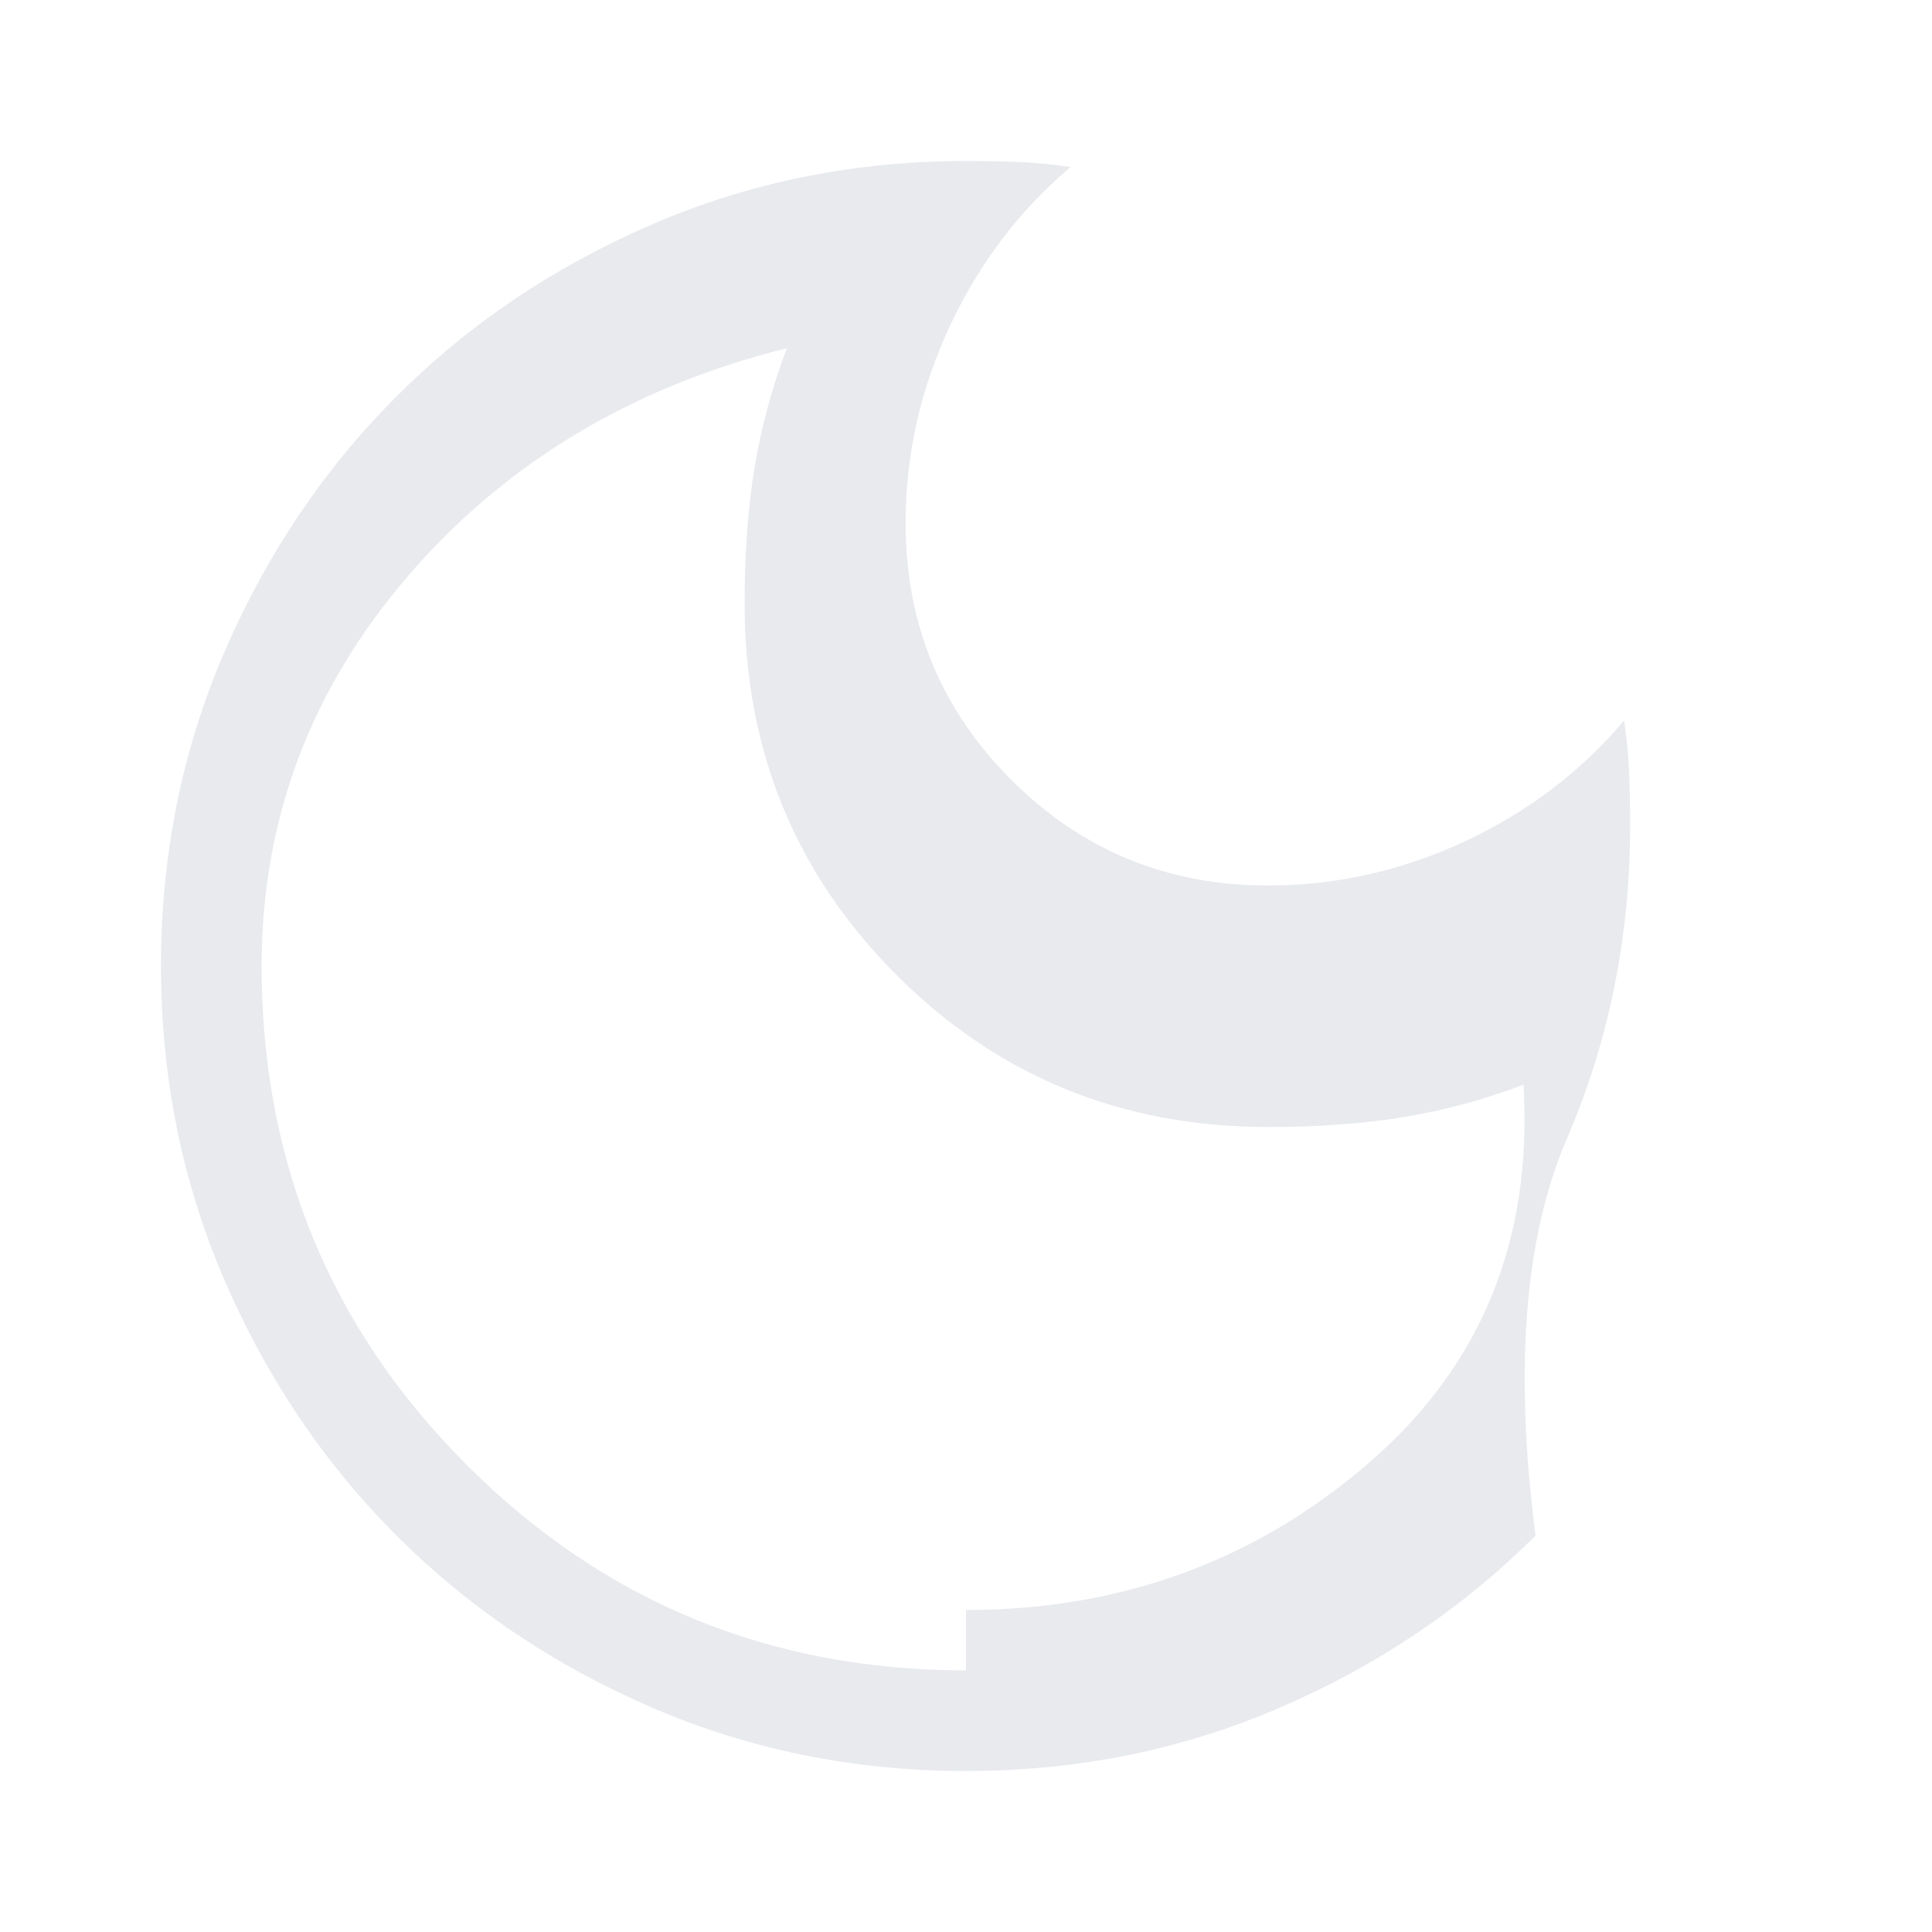
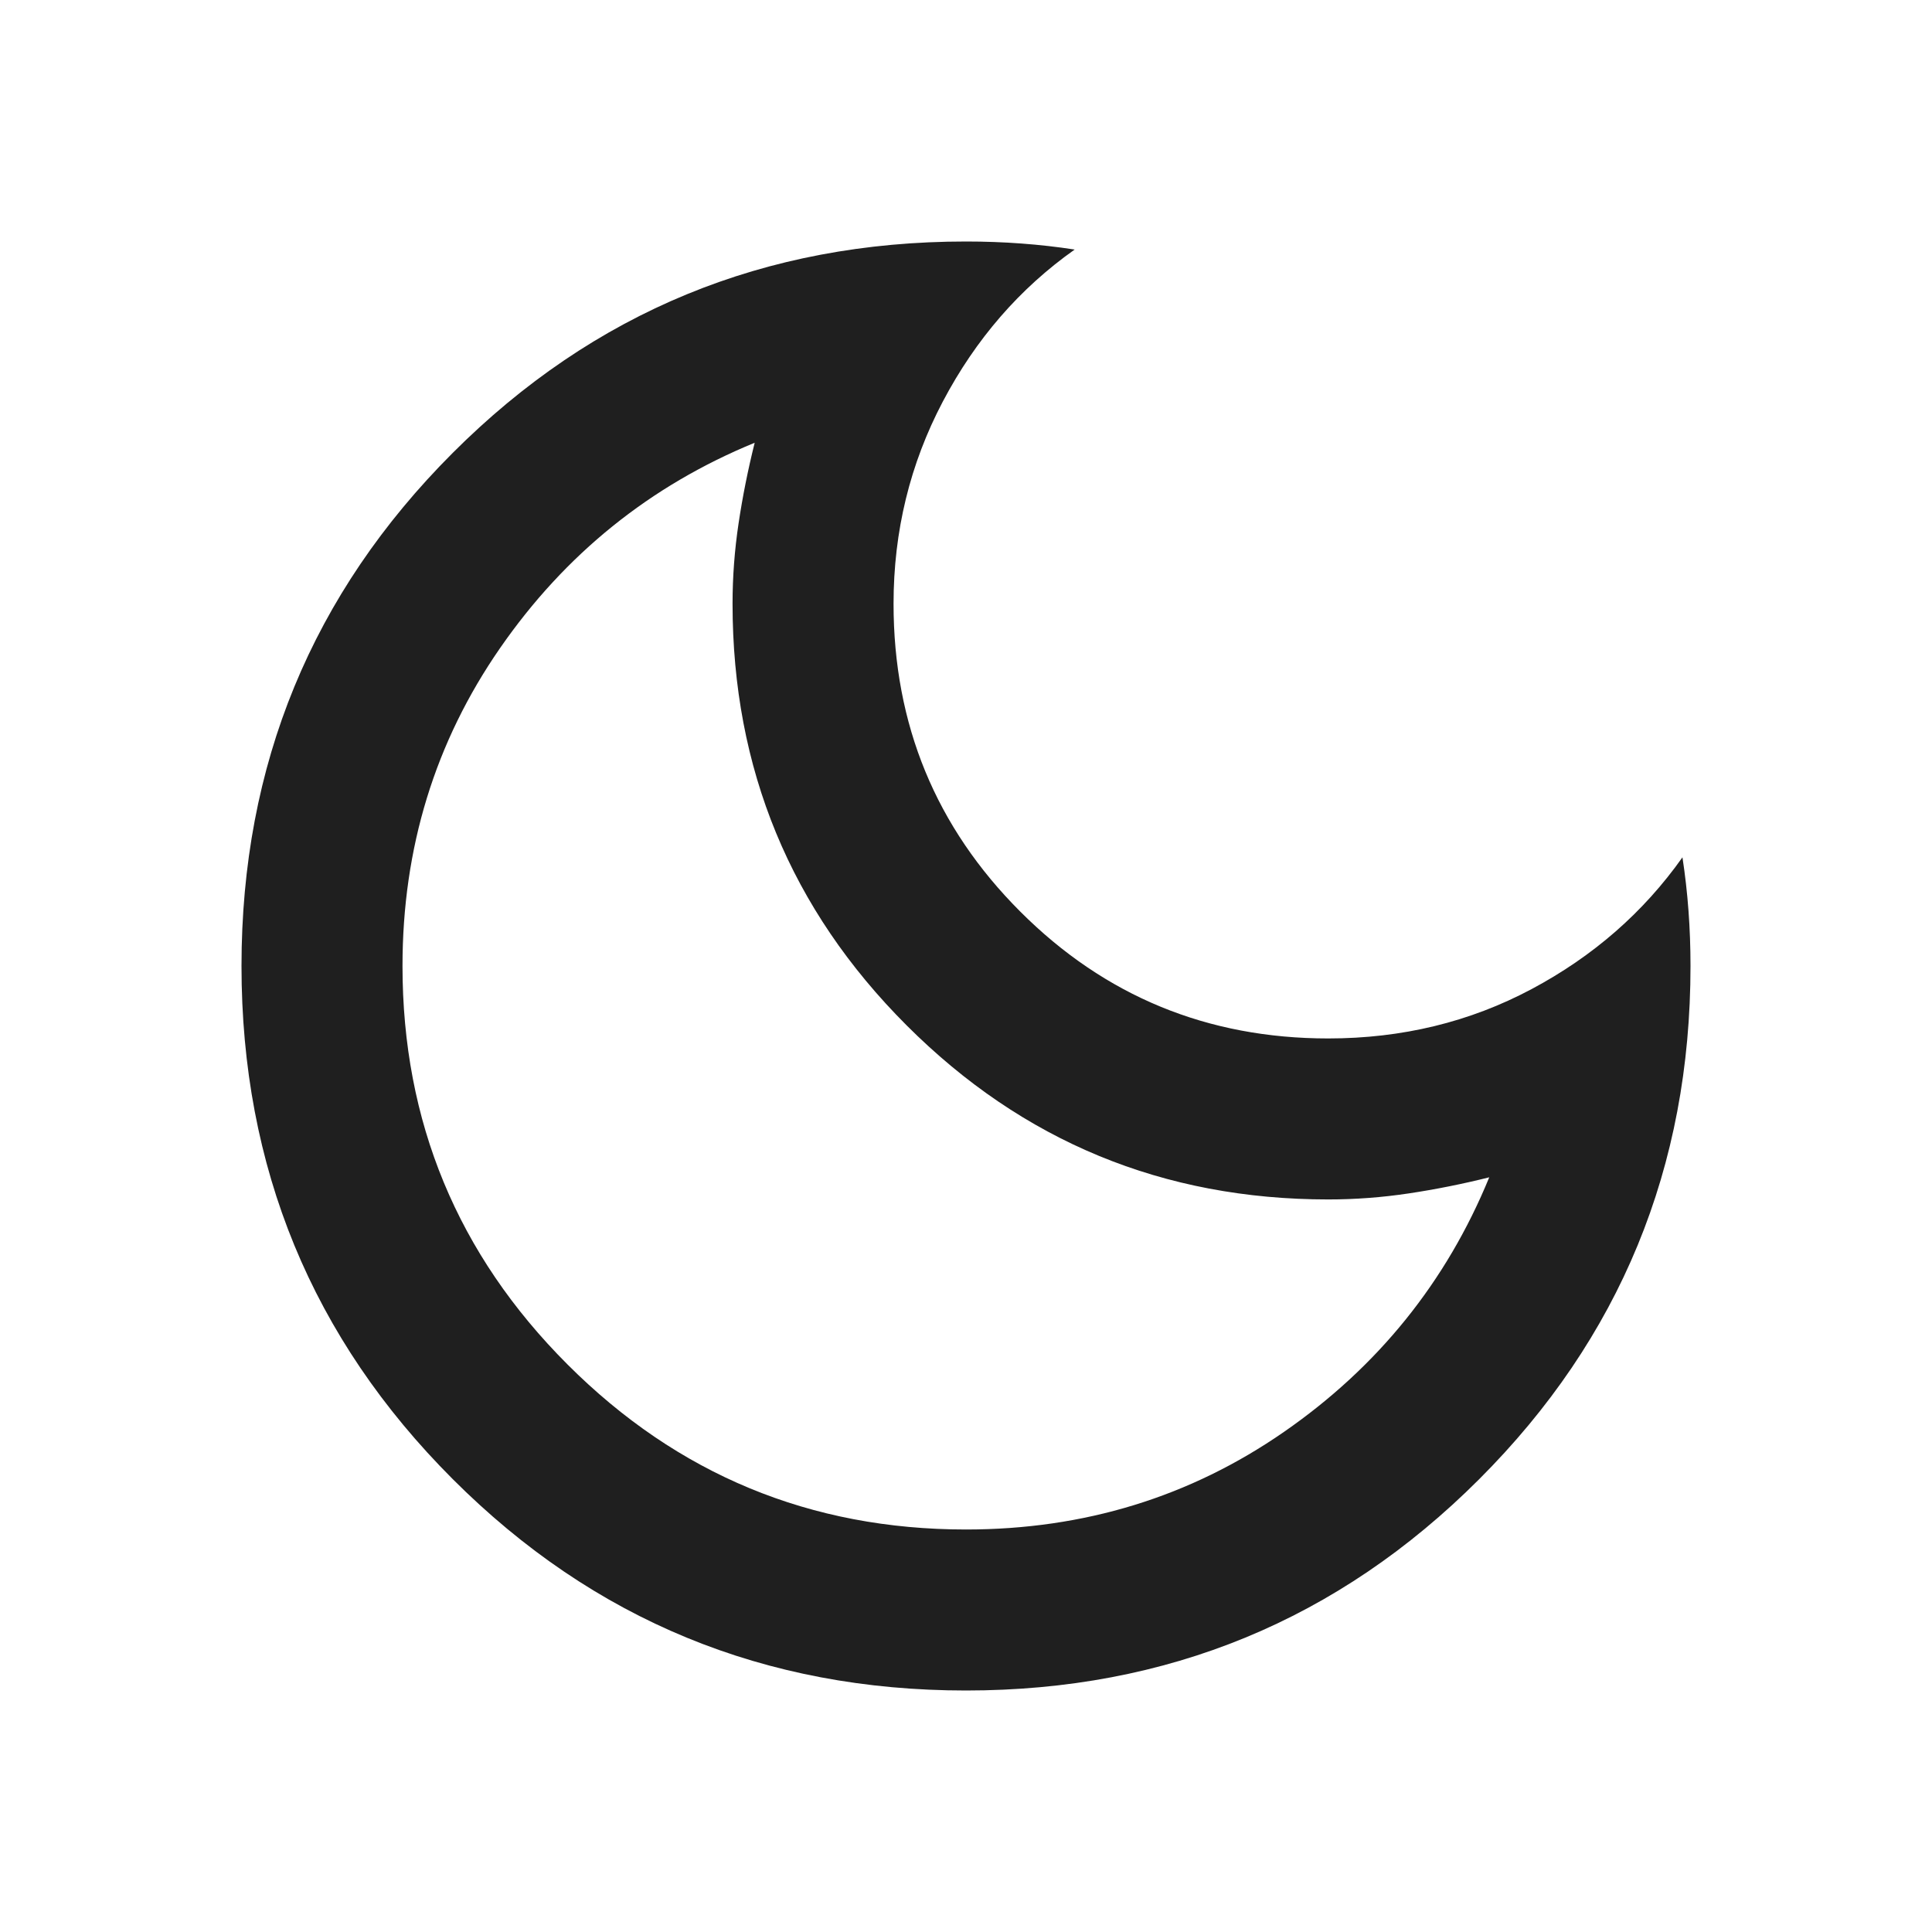
- <svg xmlns="http://www.w3.org/2000/svg" viewBox="0 -960 960 960" fill="#e8eaed">
-   <path d="M480-80q-83 0-156-31.5T197-197q-54-54-85.5-127T80-480q0-83 31.5-156T197-763q54-54 127-85.5T480-880q13 0 26 .5t26 2.5q-38 32-60 79t-22 98q0 75 52.5 127.5T630-520q51 0 98-22t79-60q2 13 2.5 26t.5 26q0 83-31.5 156T763-197q-54 54-127 85.5T480-80Zm0-80q115 0 199.5-72.5T757-421q-29 11-59 16t-68 5q-109 0-184.5-75.5T370-660q0-38 5-68t16-59q-116 29-188.5 113.5T130-480q0 146 102 248t248 102Zm-10-270Z" />
+ <svg xmlns="http://www.w3.org/2000/svg" height="24px" viewBox="0 -960 960 960" width="24px" fill="#1f1f1f">
+   <path d="M480-120q-150 0-255-105T120-480q0-150 105-255t255-105q14 0 27.5 1t26.5 3q-41 29-65.5 75.5T444-660q0 90 63 153t153 63q55 0 101-24.5t75-65.5q2 13 3 26.5t1 27.5q0 150-105 255T480-120Zm0-80q88 0 158-48.5T740-375q-20 5-40 8t-40 3q-123 0-209.5-86.5T364-660q0-20 3-40t8-40q-78 32-126.5 102T200-480q0 116 82 198t198 82Zm-10-270Z" />
</svg>
